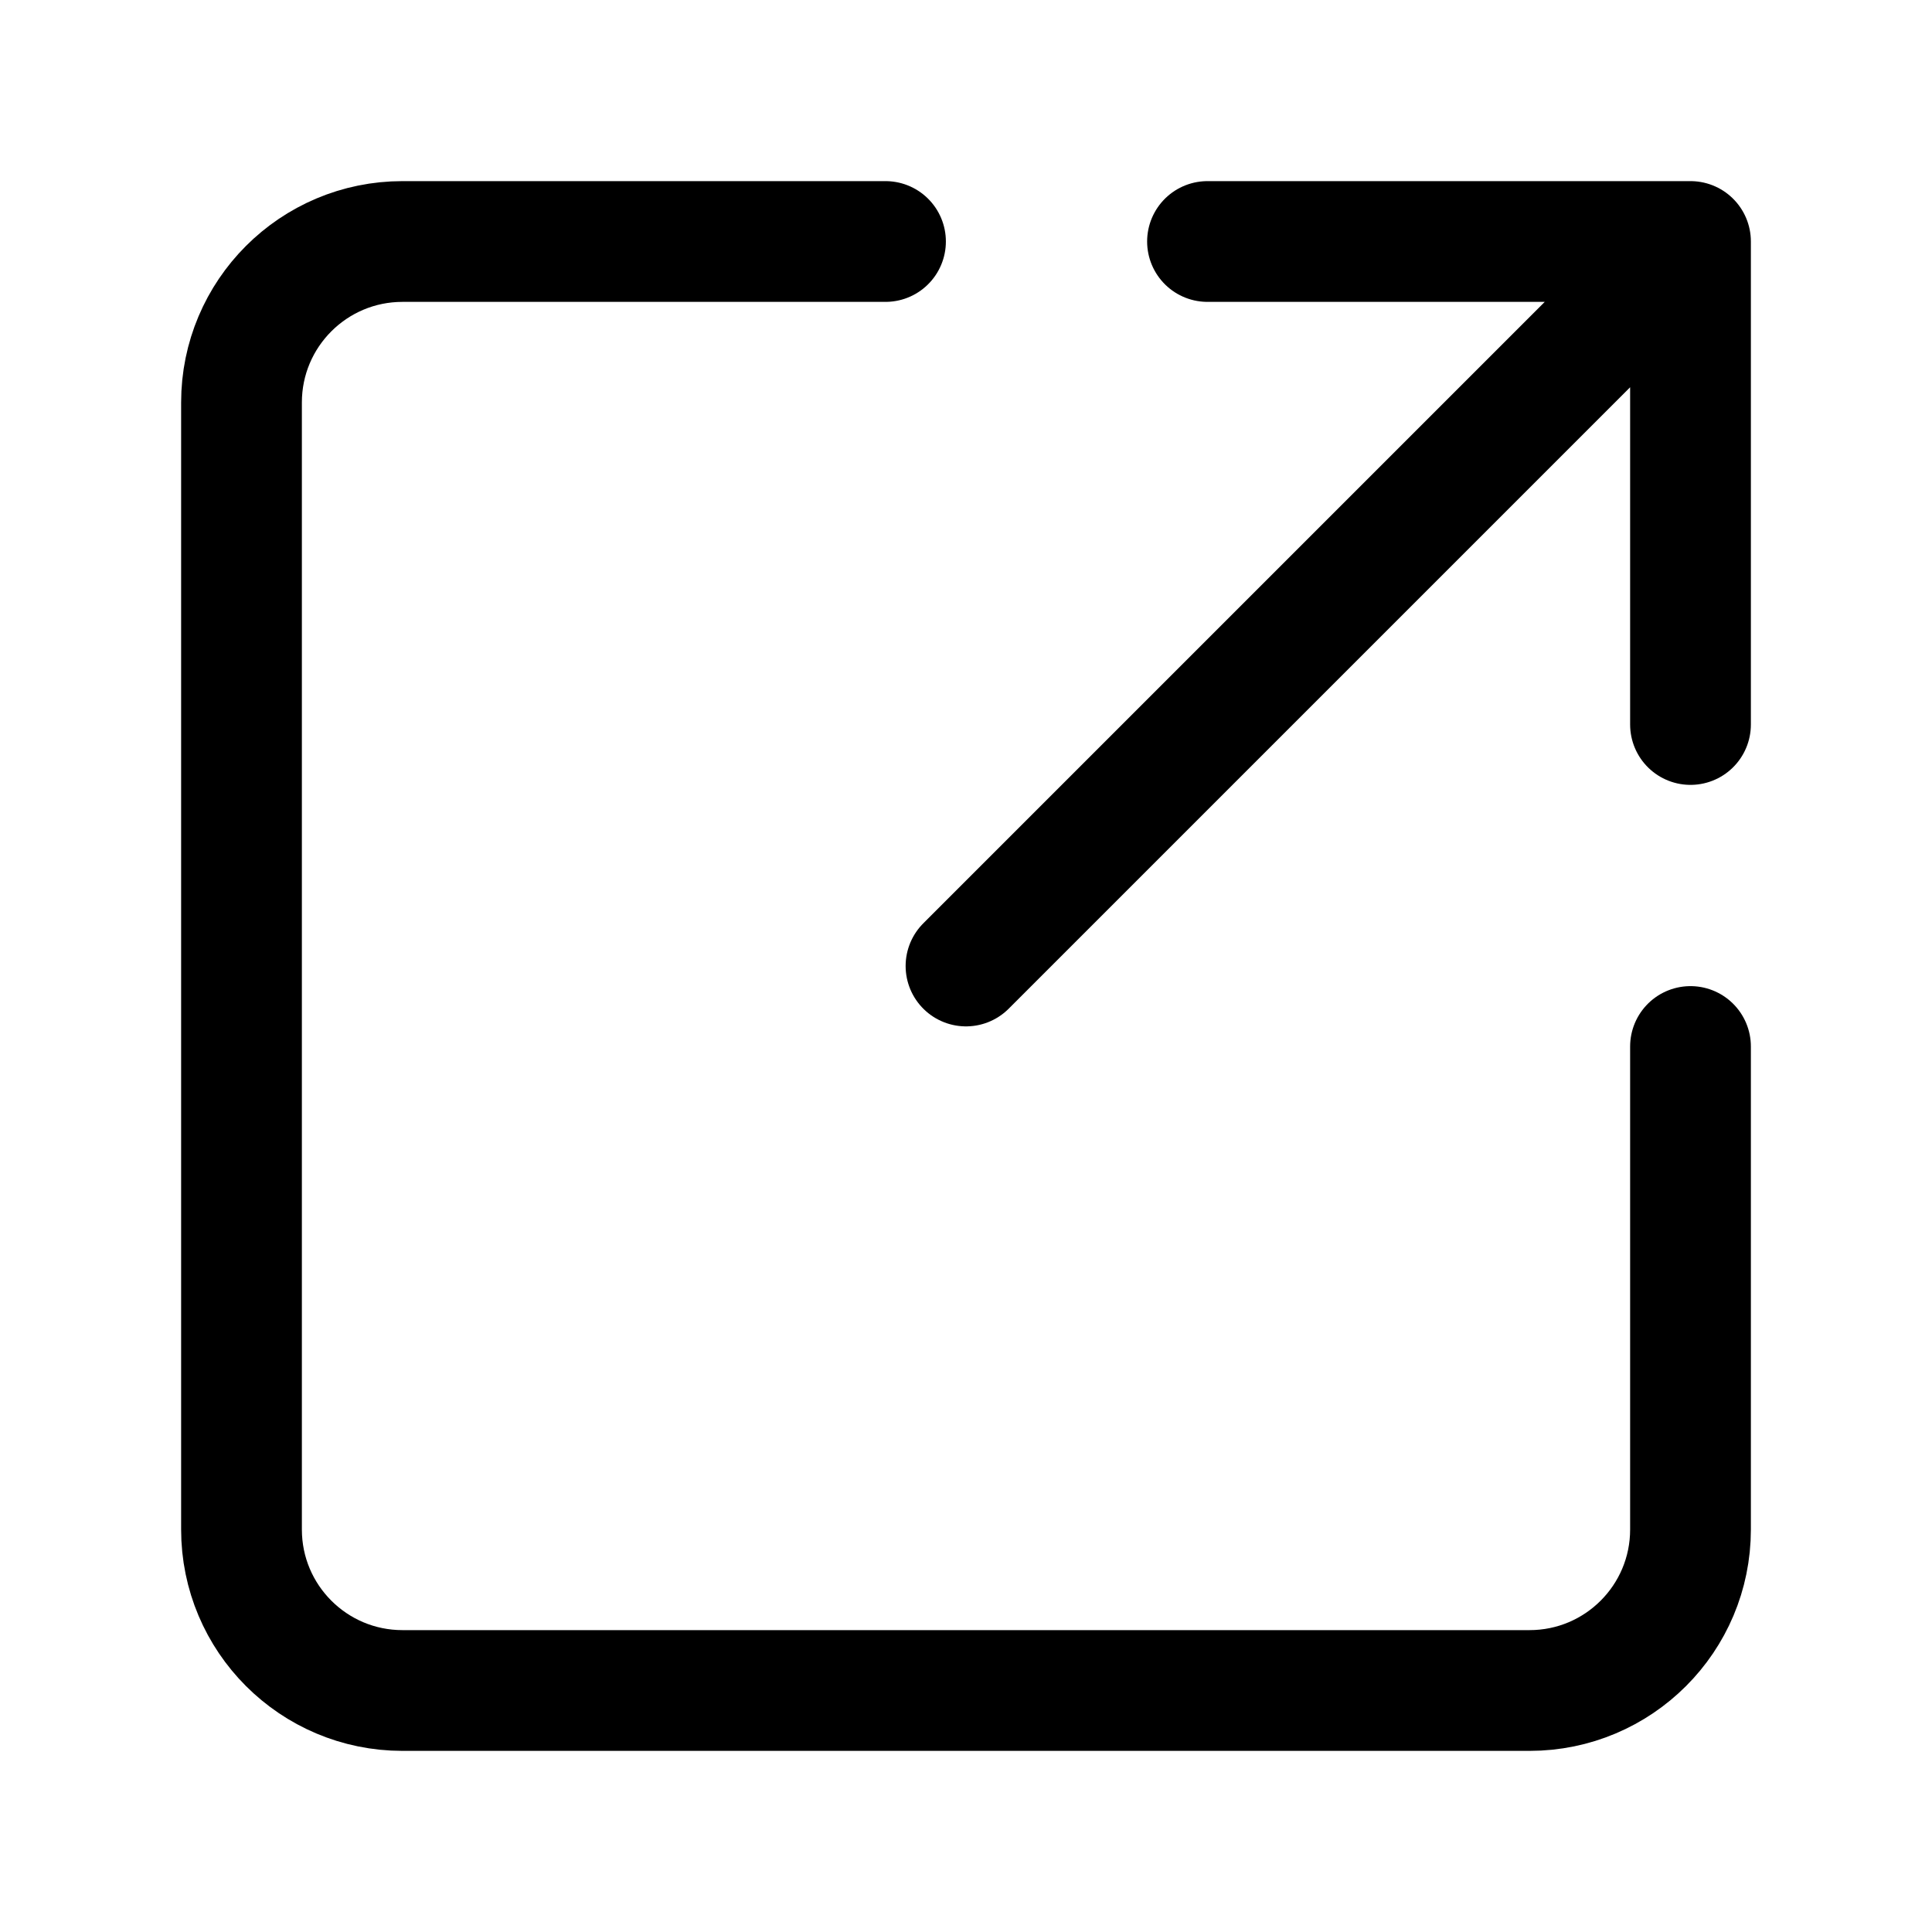
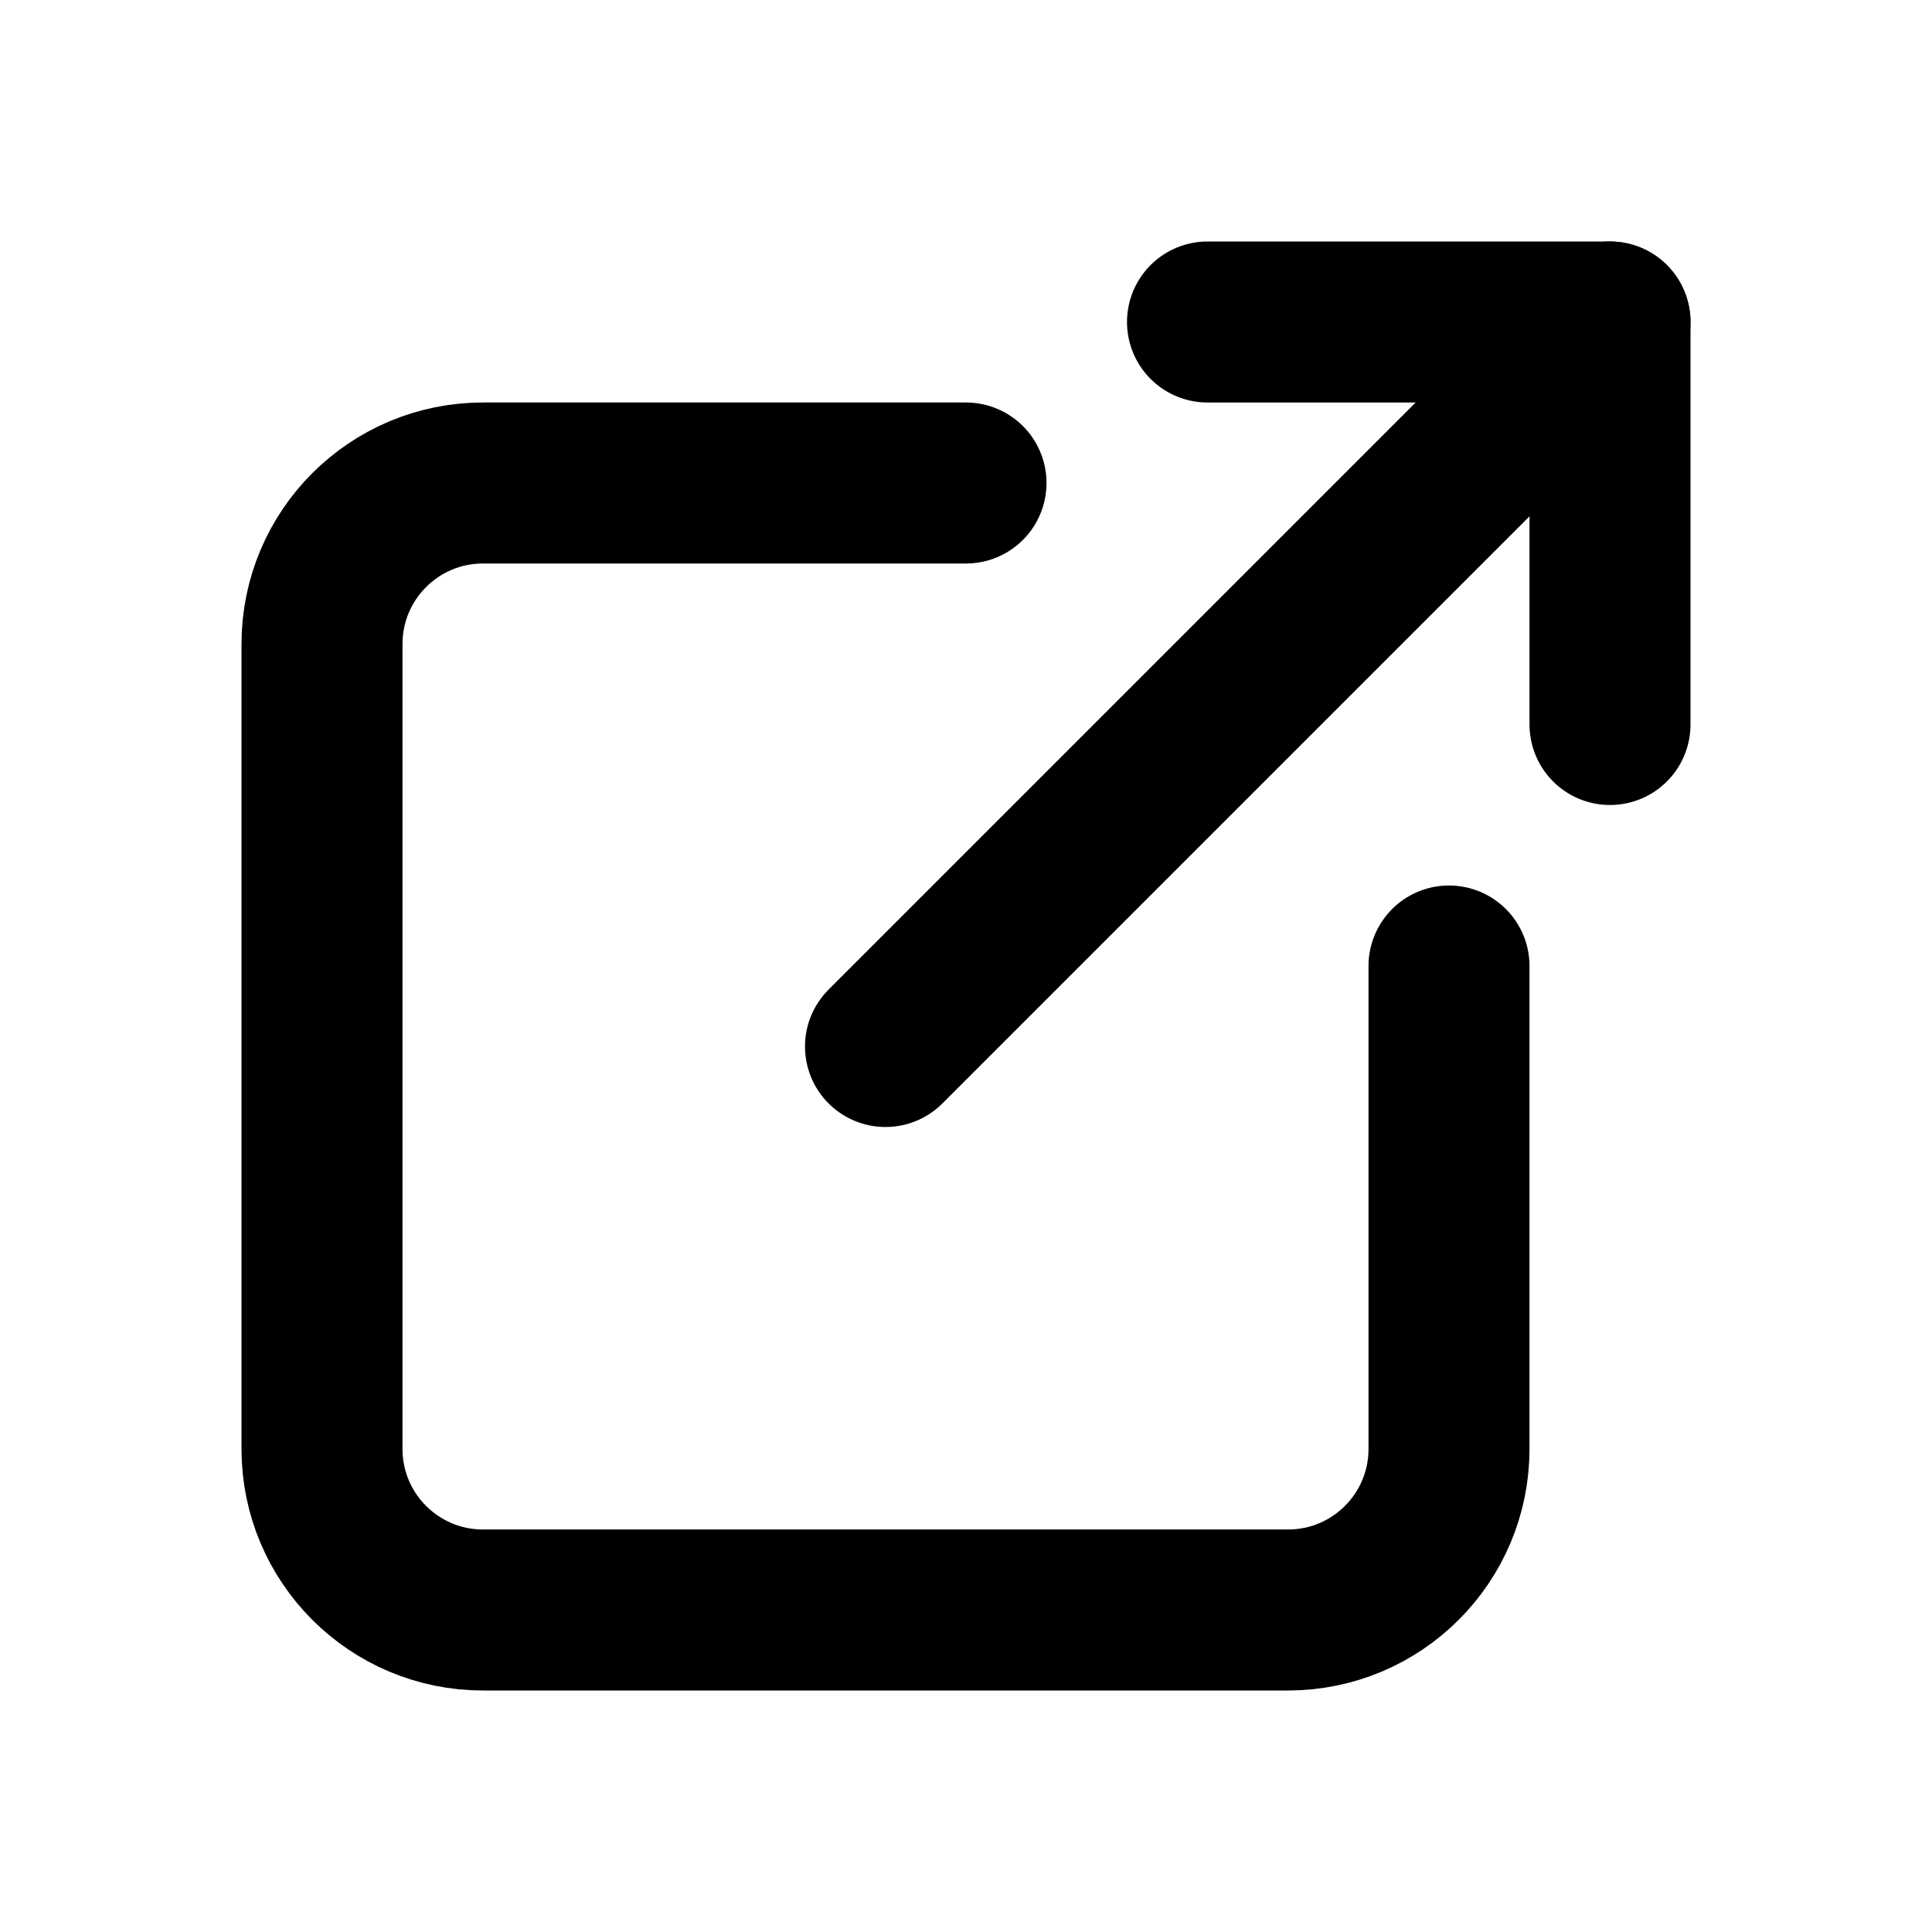
- <svg xmlns="http://www.w3.org/2000/svg" width="24" height="24" viewBox="0 0 24 24" stroke-width="1.5" fill="none">
-   <path d="M21 3L15 3M21 3L12 12M21 3V9" stroke="currentColor" stroke-linecap="round" stroke-linejoin="round" />
-   <path d="M21 13V19C21 20.105 20.105 21 19 21H5C3.895 21 3 20.105 3 19V5C3 3.895 3.895 3 5 3H11" stroke="currentColor" stroke-linecap="round" />
+ <svg xmlns="http://www.w3.org/2000/svg" width="24" height="24" viewBox="0 0 24 24" fill="none" stroke="currentColor" stroke-width="2" stroke-linecap="round" stroke-linejoin="round">
+   <path d="M12 6h-6a2 2 0 0 0 -2 2v10a2 2 0 0 0 2 2h10a2 2 0 0 0 2 -2v-6" />
+   <path d="M11 13l9 -9" />
+   <path d="M15 4h5v5" />
</svg>
